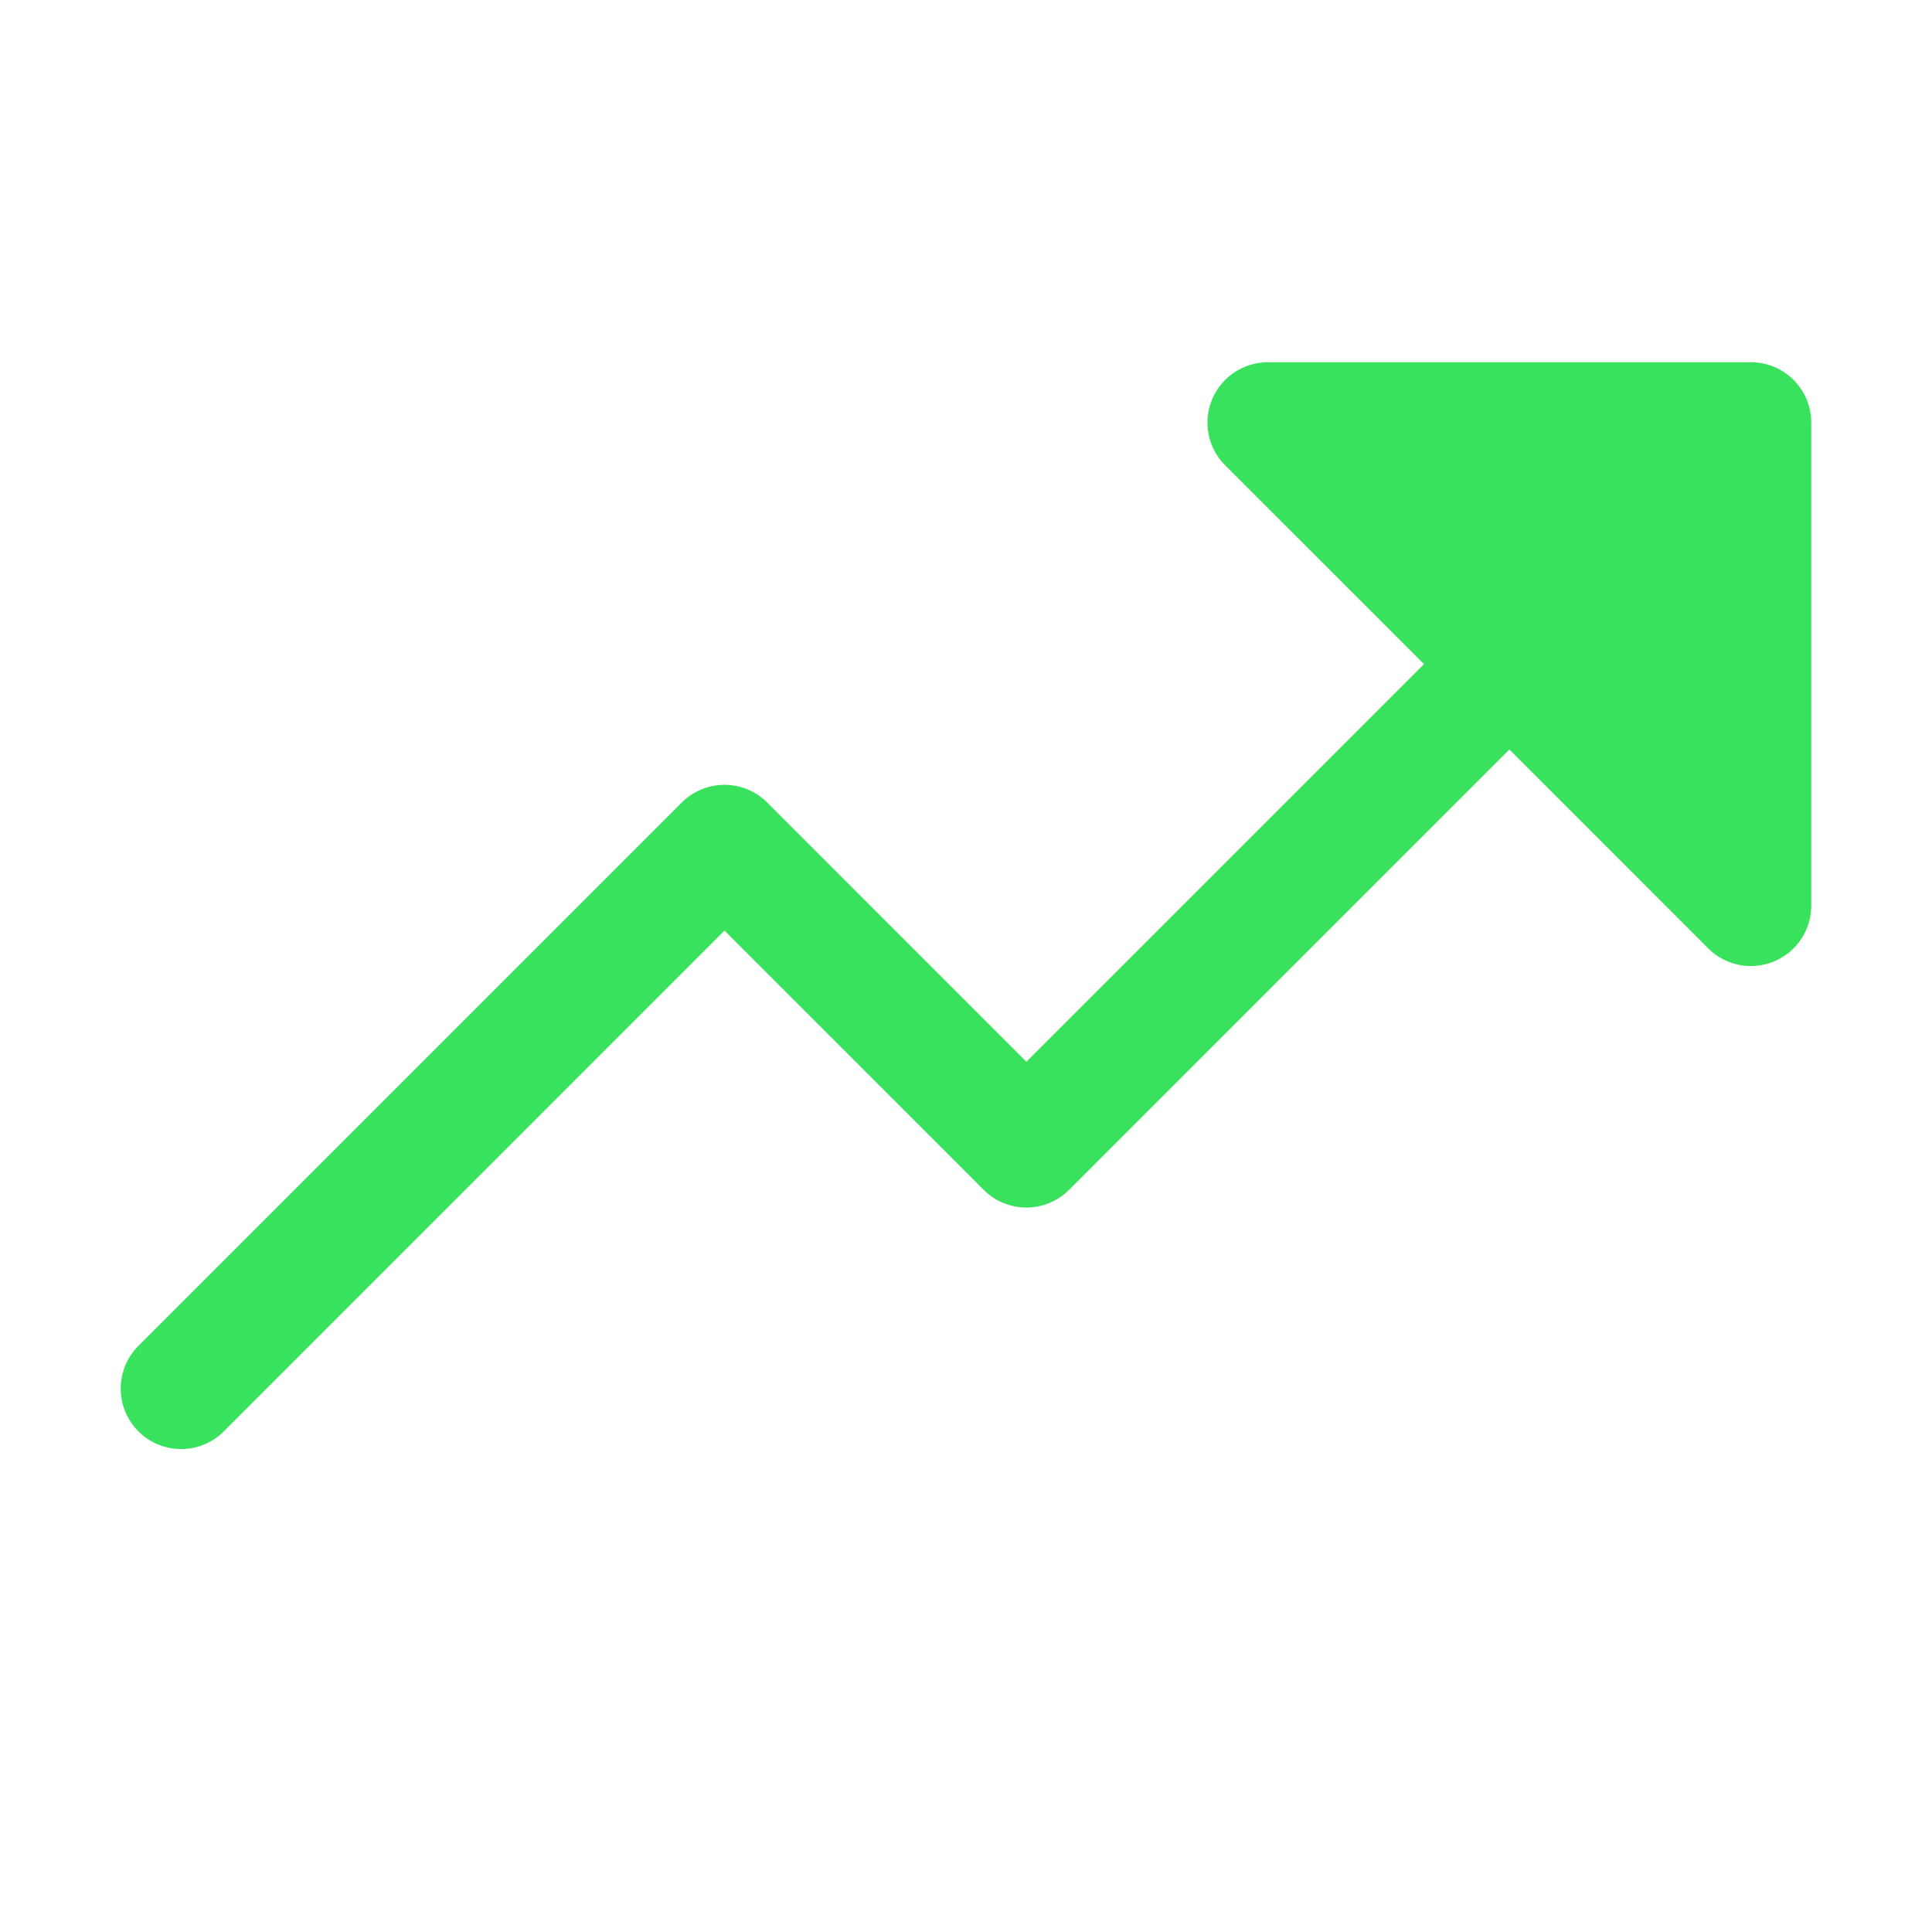
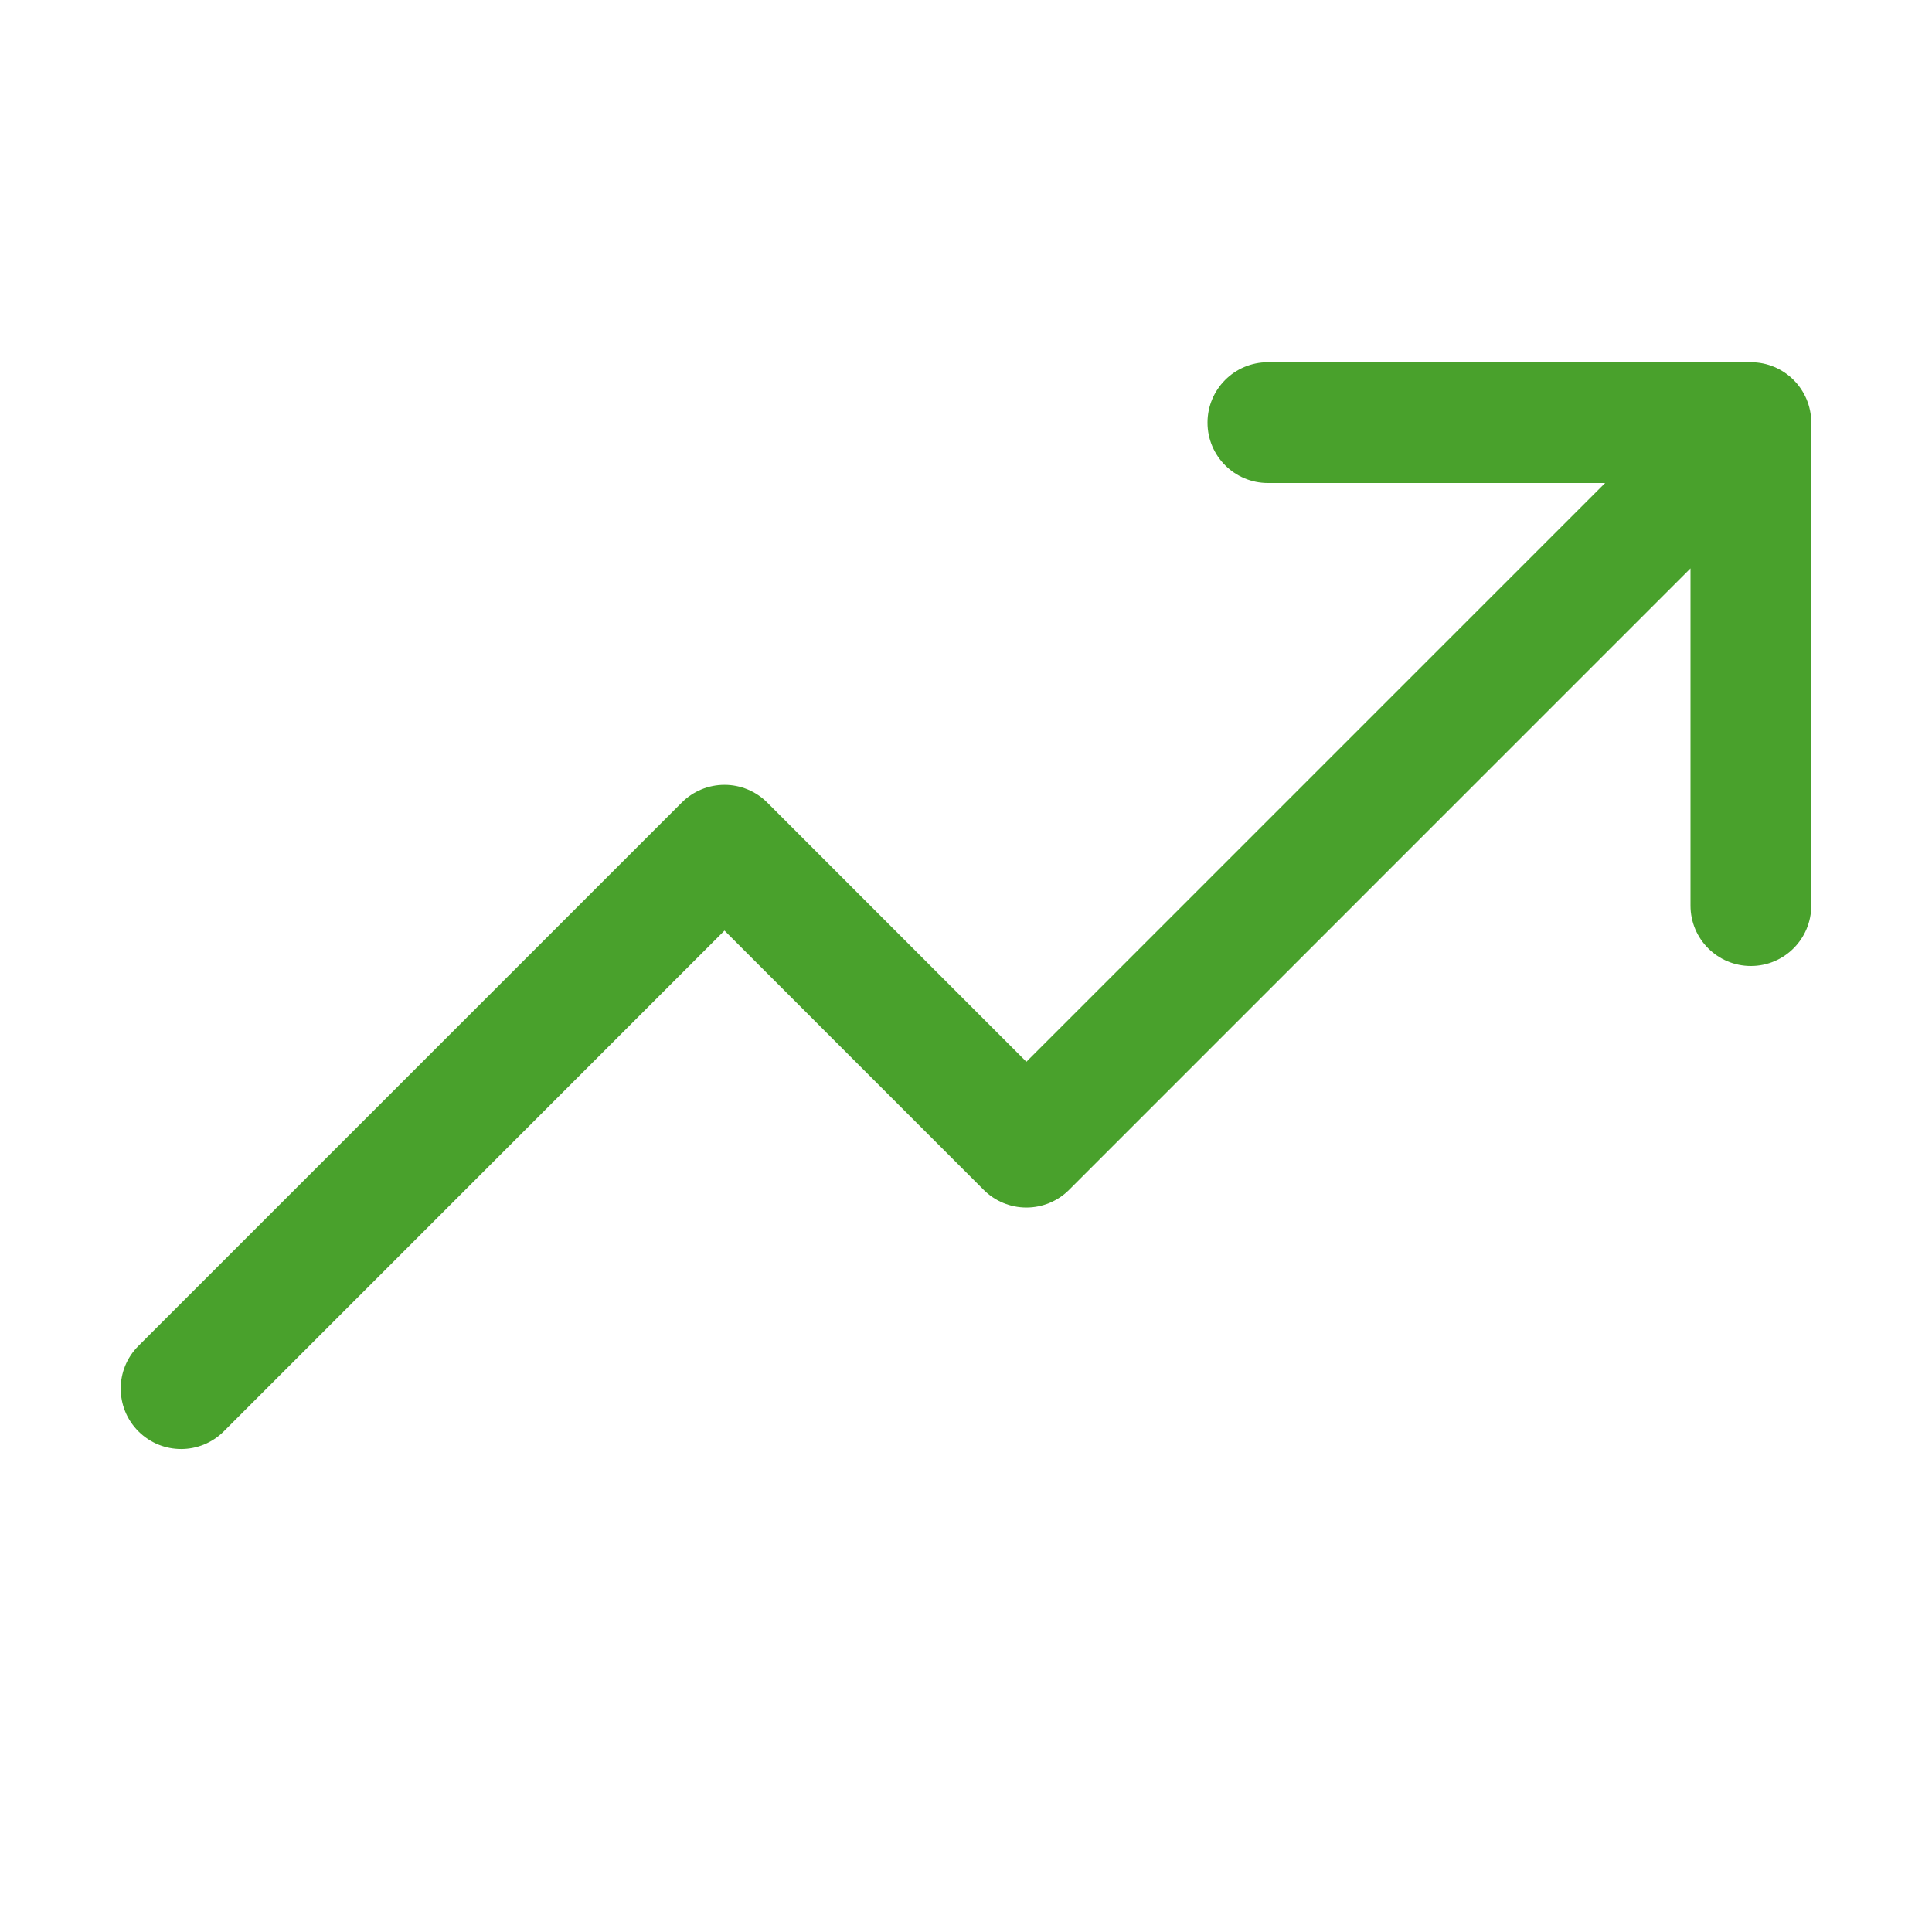
- <svg xmlns="http://www.w3.org/2000/svg" width="24" height="24" fill="#38e25d" viewBox="0 0 256 256">
-   <path d="M240,56v64a8,8,0,0,1-13.66,5.66L200,99.31l-58.34,58.35a8,8,0,0,1-11.32,0L96,123.31,29.66,189.66a8,8,0,0,1-11.32-11.32l72-72a8,8,0,0,1,11.32,0L136,140.69,188.69,88,162.34,61.66A8,8,0,0,1,168,48h64A8,8,0,0,1,240,56Z" />
+ <svg xmlns="http://www.w3.org/2000/svg" width="24" height="24" fill="#49a12c" viewBox="0 0 256 256">
+   <path d="M240,56v64a8,8,0,0,1-16,0V75.31l-82.34,82.35a8,8,0,0,1-11.32,0L96,123.31,29.66,189.66a8,8,0,0,1-11.32-11.32l72-72a8,8,0,0,1,11.32,0L136,140.69,212.69,64H168a8,8,0,0,1,0-16h64A8,8,0,0,1,240,56Z" />
</svg>
